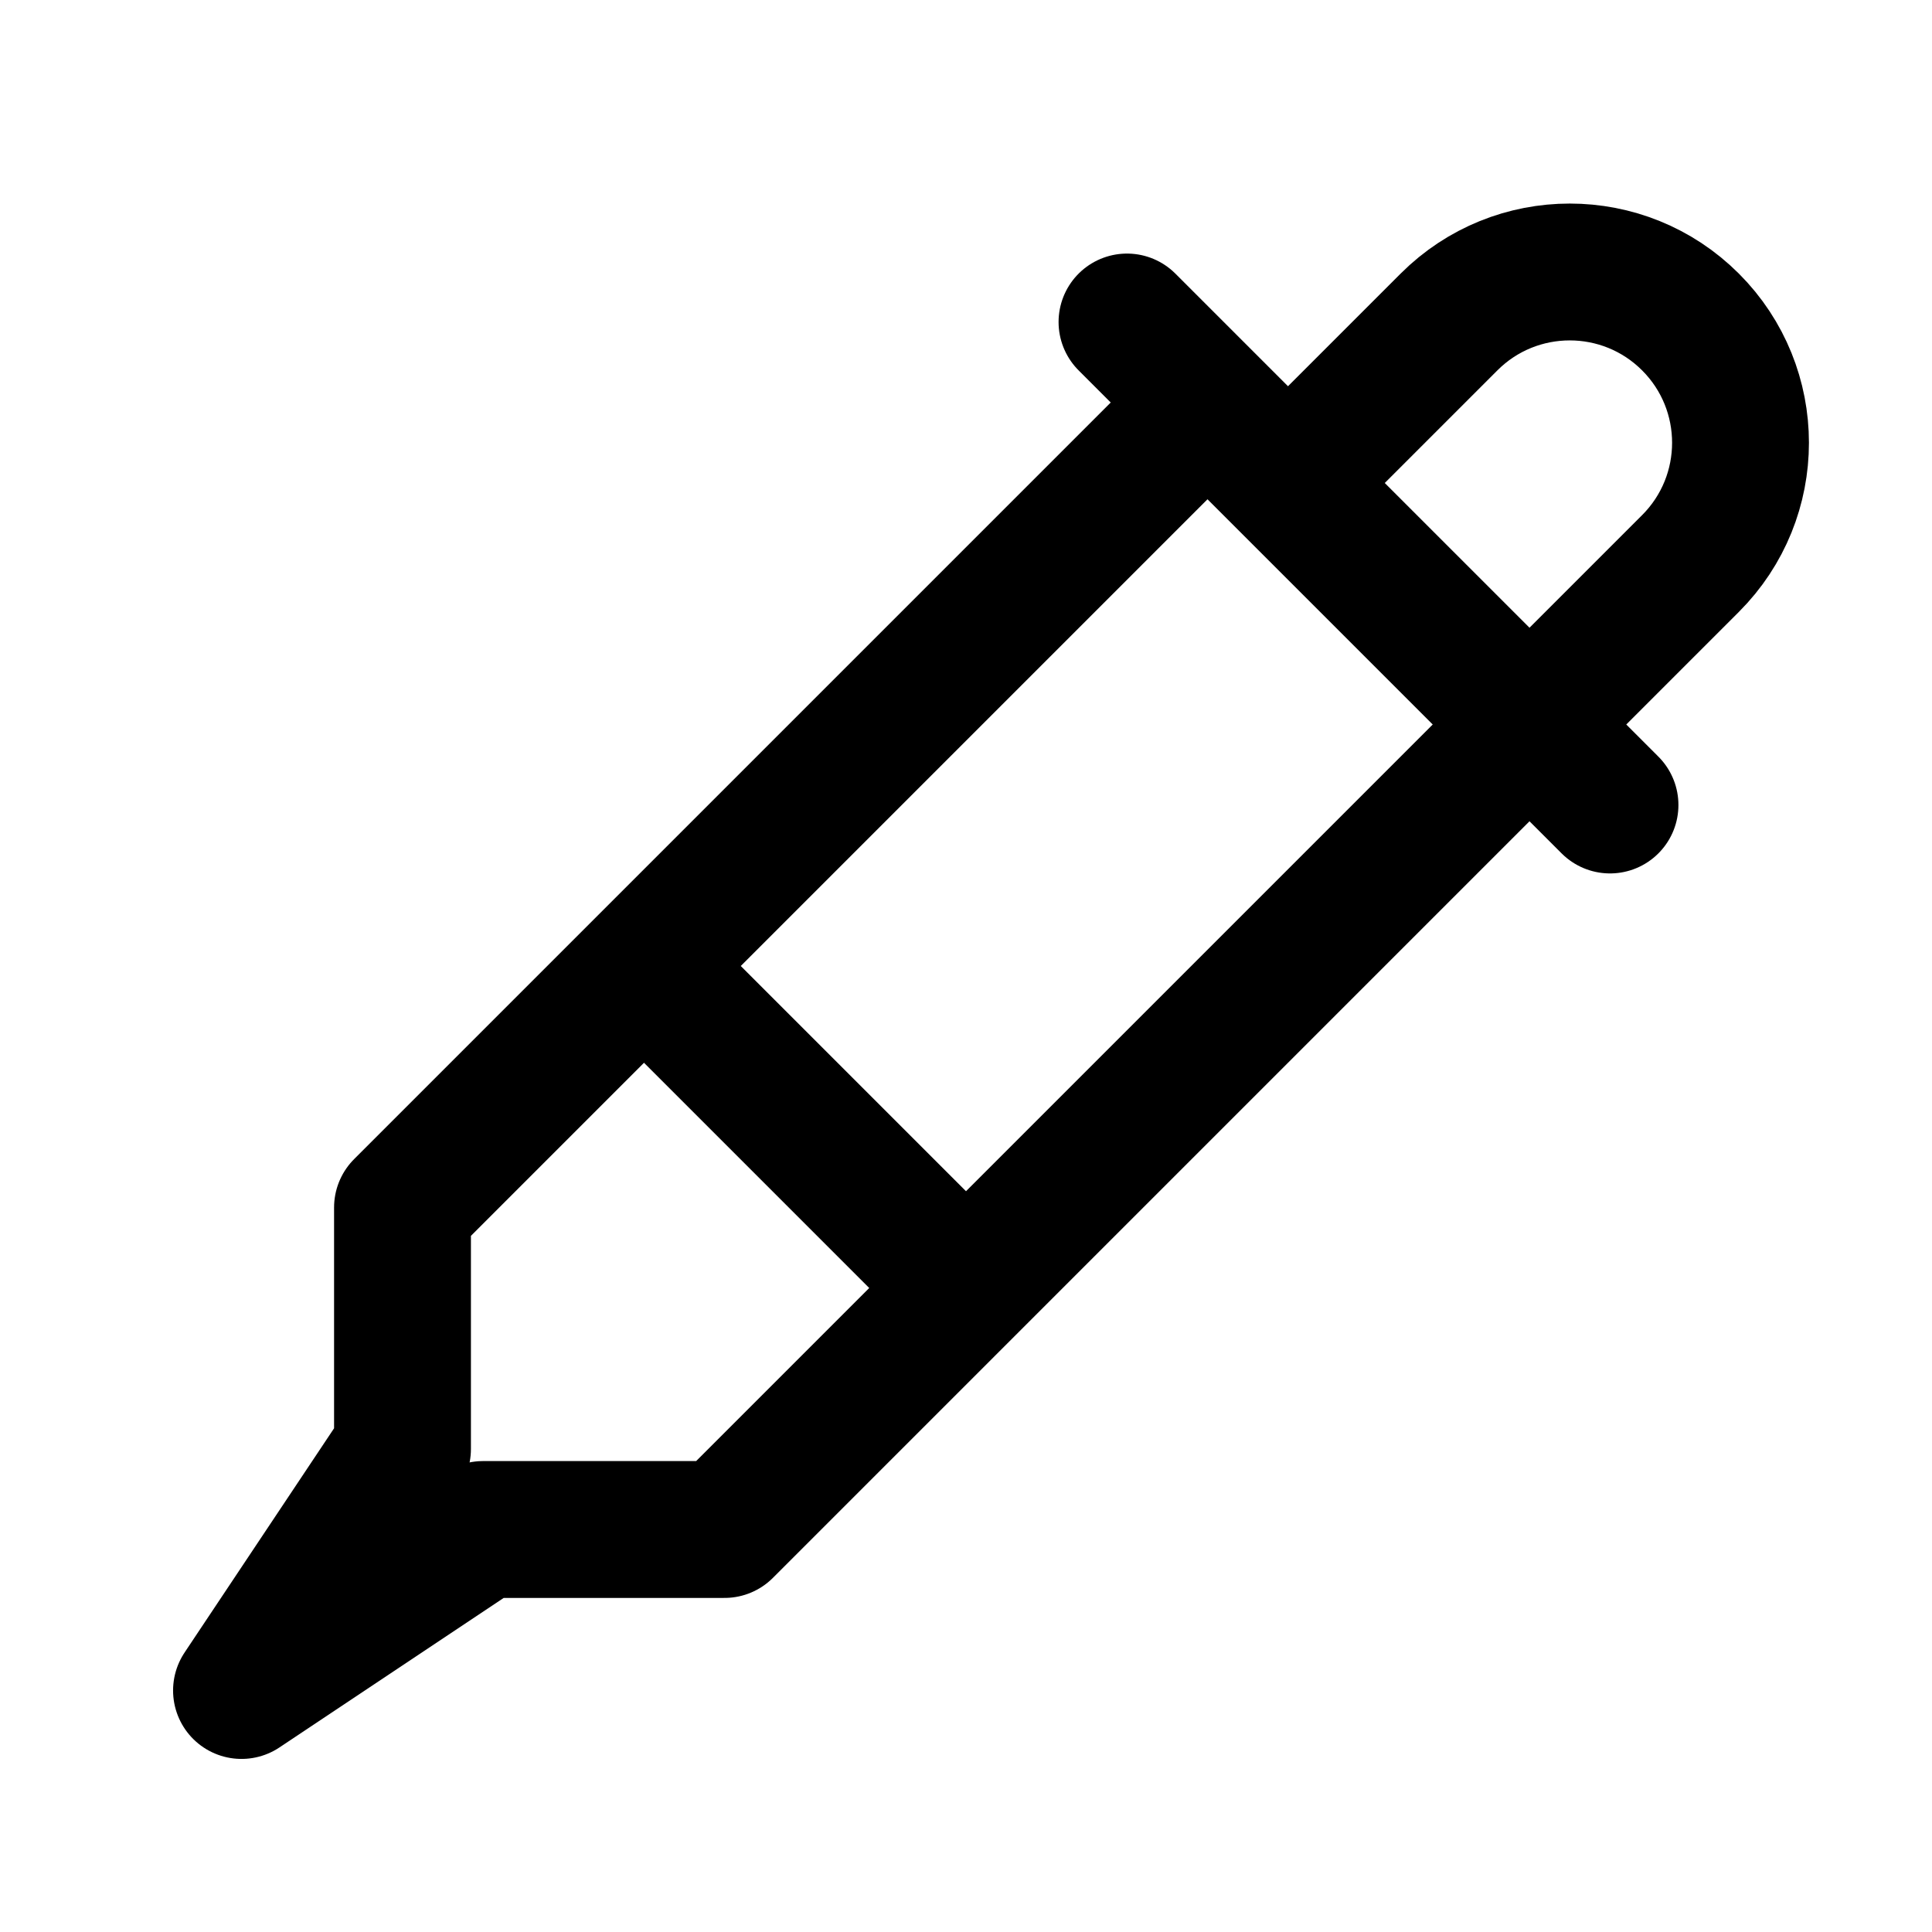
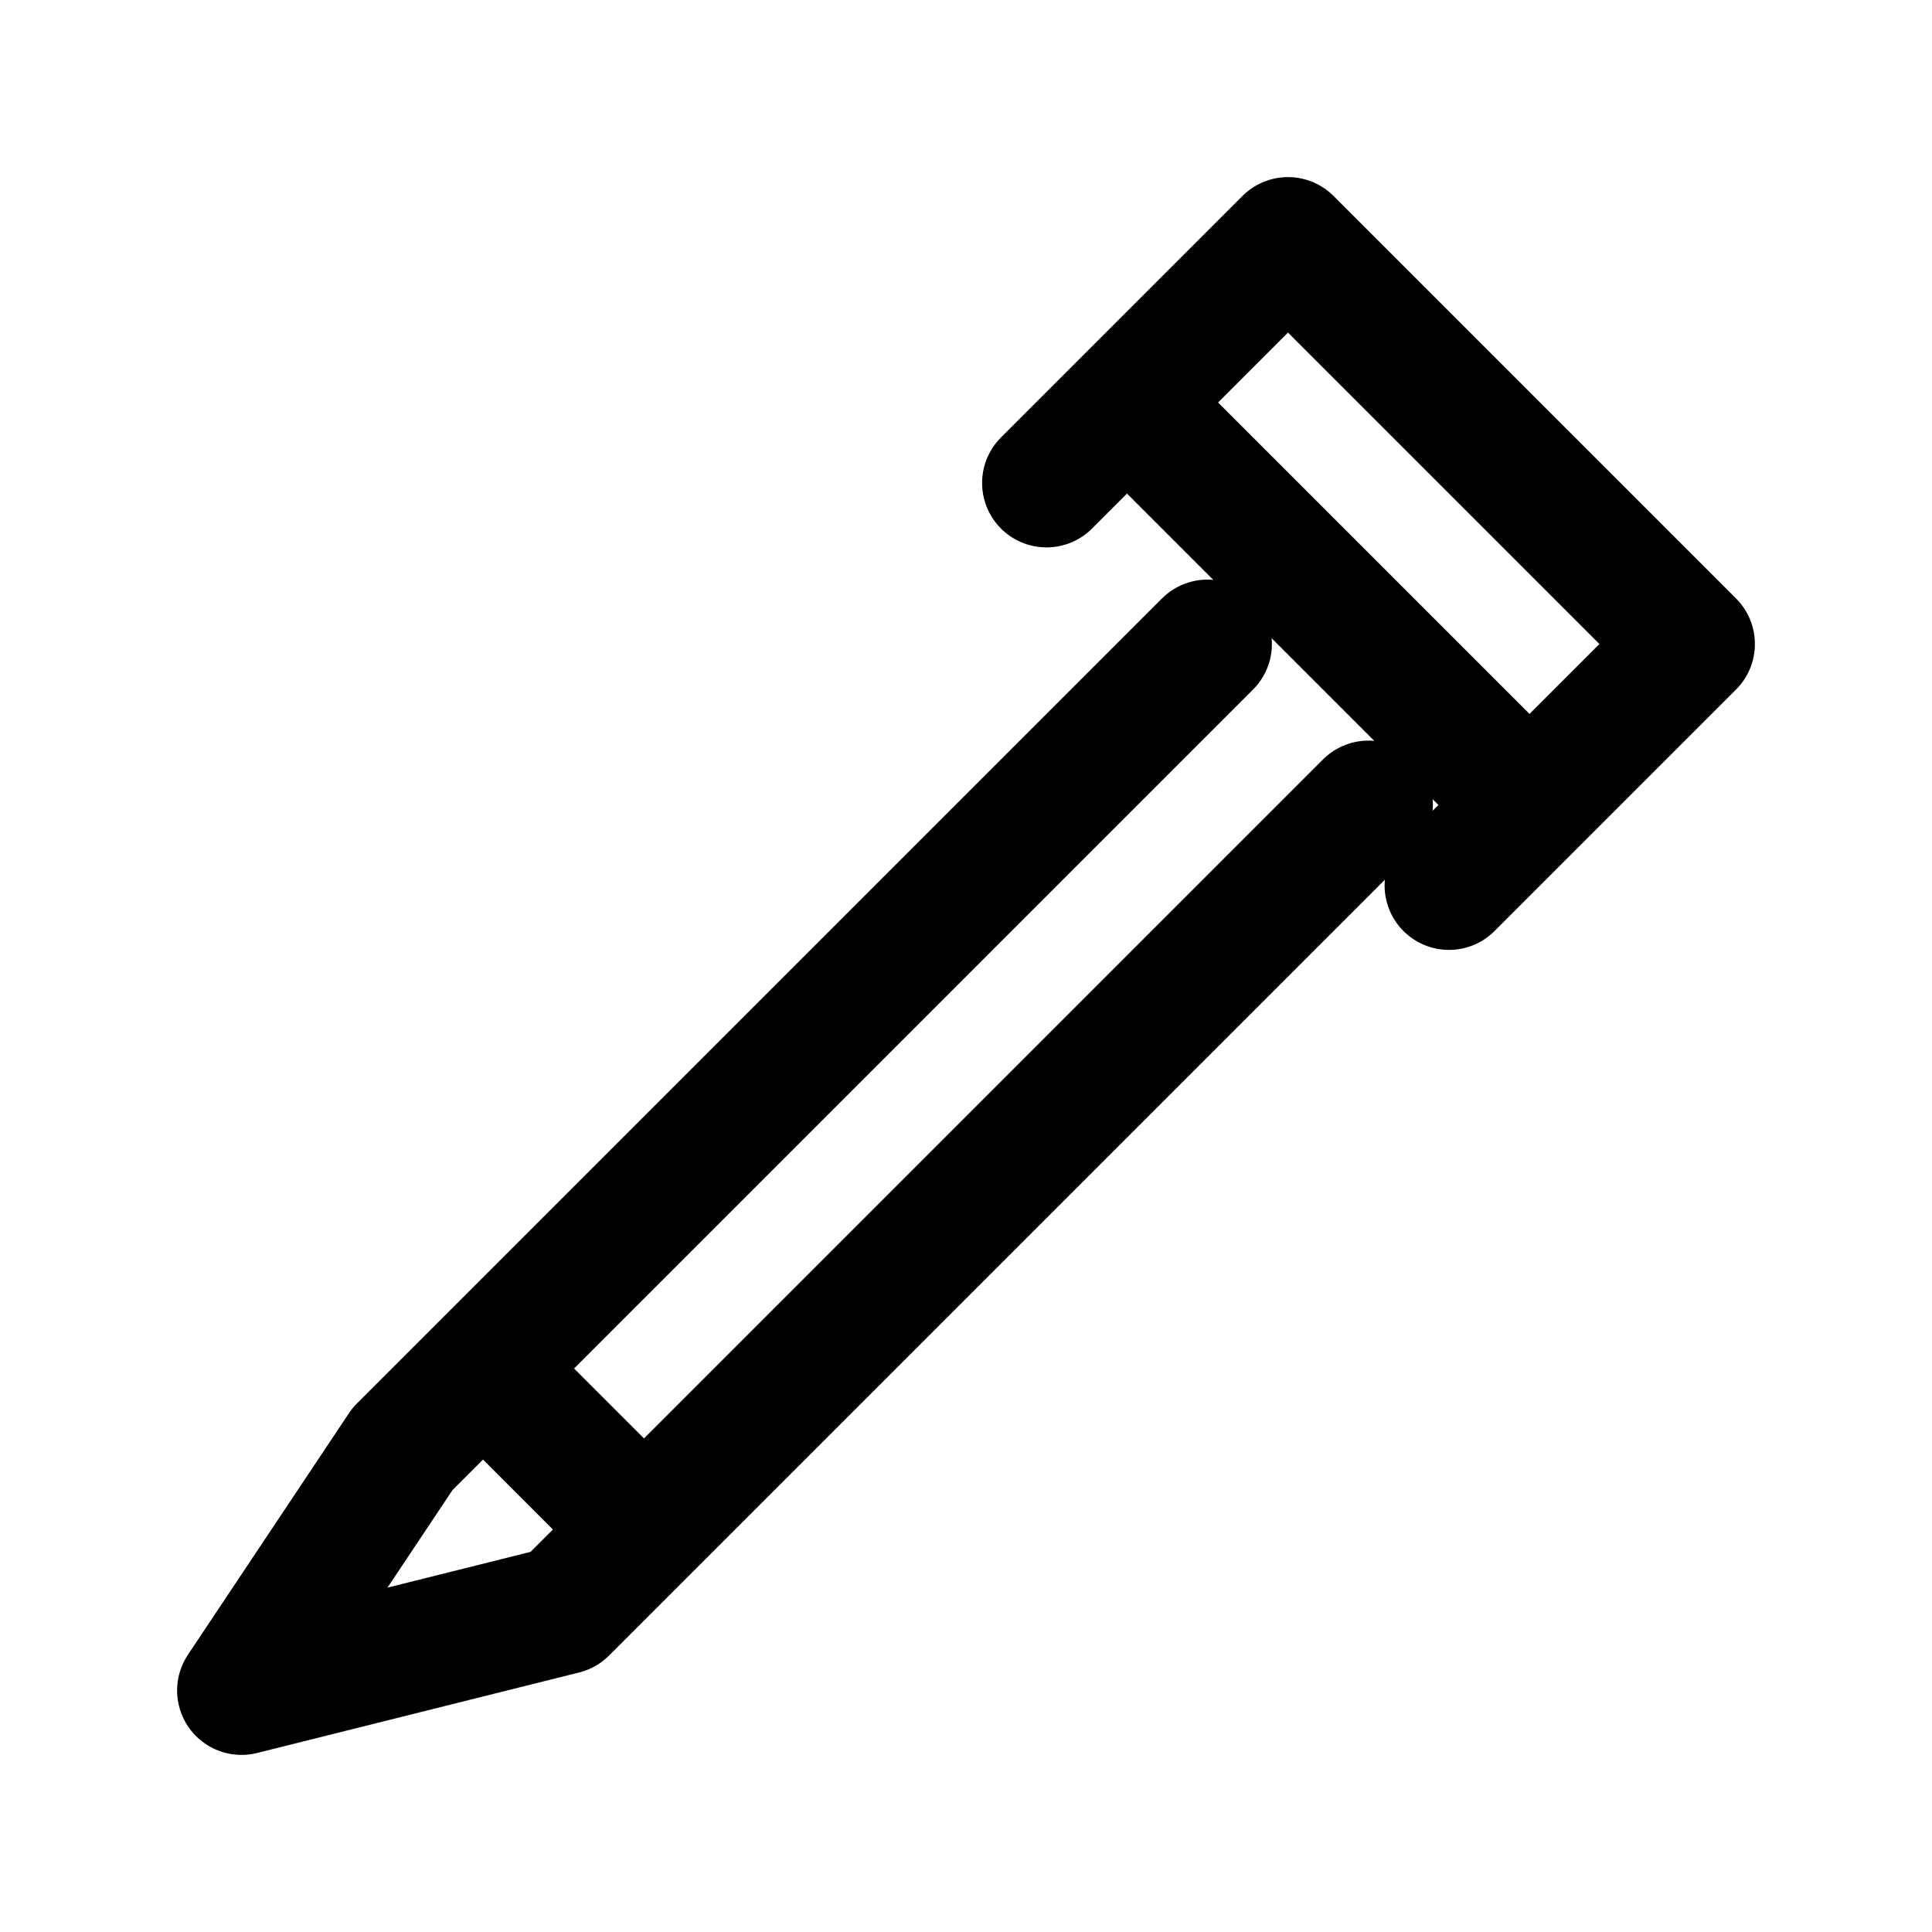
<svg xmlns="http://www.w3.org/2000/svg" width="24" height="24" viewBox="0 0 24 24">
-   <path d="M14 4l6 6 M16 6l2-2a2.1 2.1 0 0 1 3 3l-2 2 M15 5L5 15v3l-2 3 3-2h3L19 9 M8 12l4 4" fill="none" stroke="#000000" stroke-width="1.7" stroke-linecap="round" stroke-linejoin="round" />
+   <path d="m14 5 5 5M13 6l3-3 5 5-3 3M15 8 5 18l-2 3 4-1L17 10M6 17l2 2" fill="none" stroke="#000000" stroke-width="1.6" stroke-linecap="round" stroke-linejoin="round" />
</svg>
